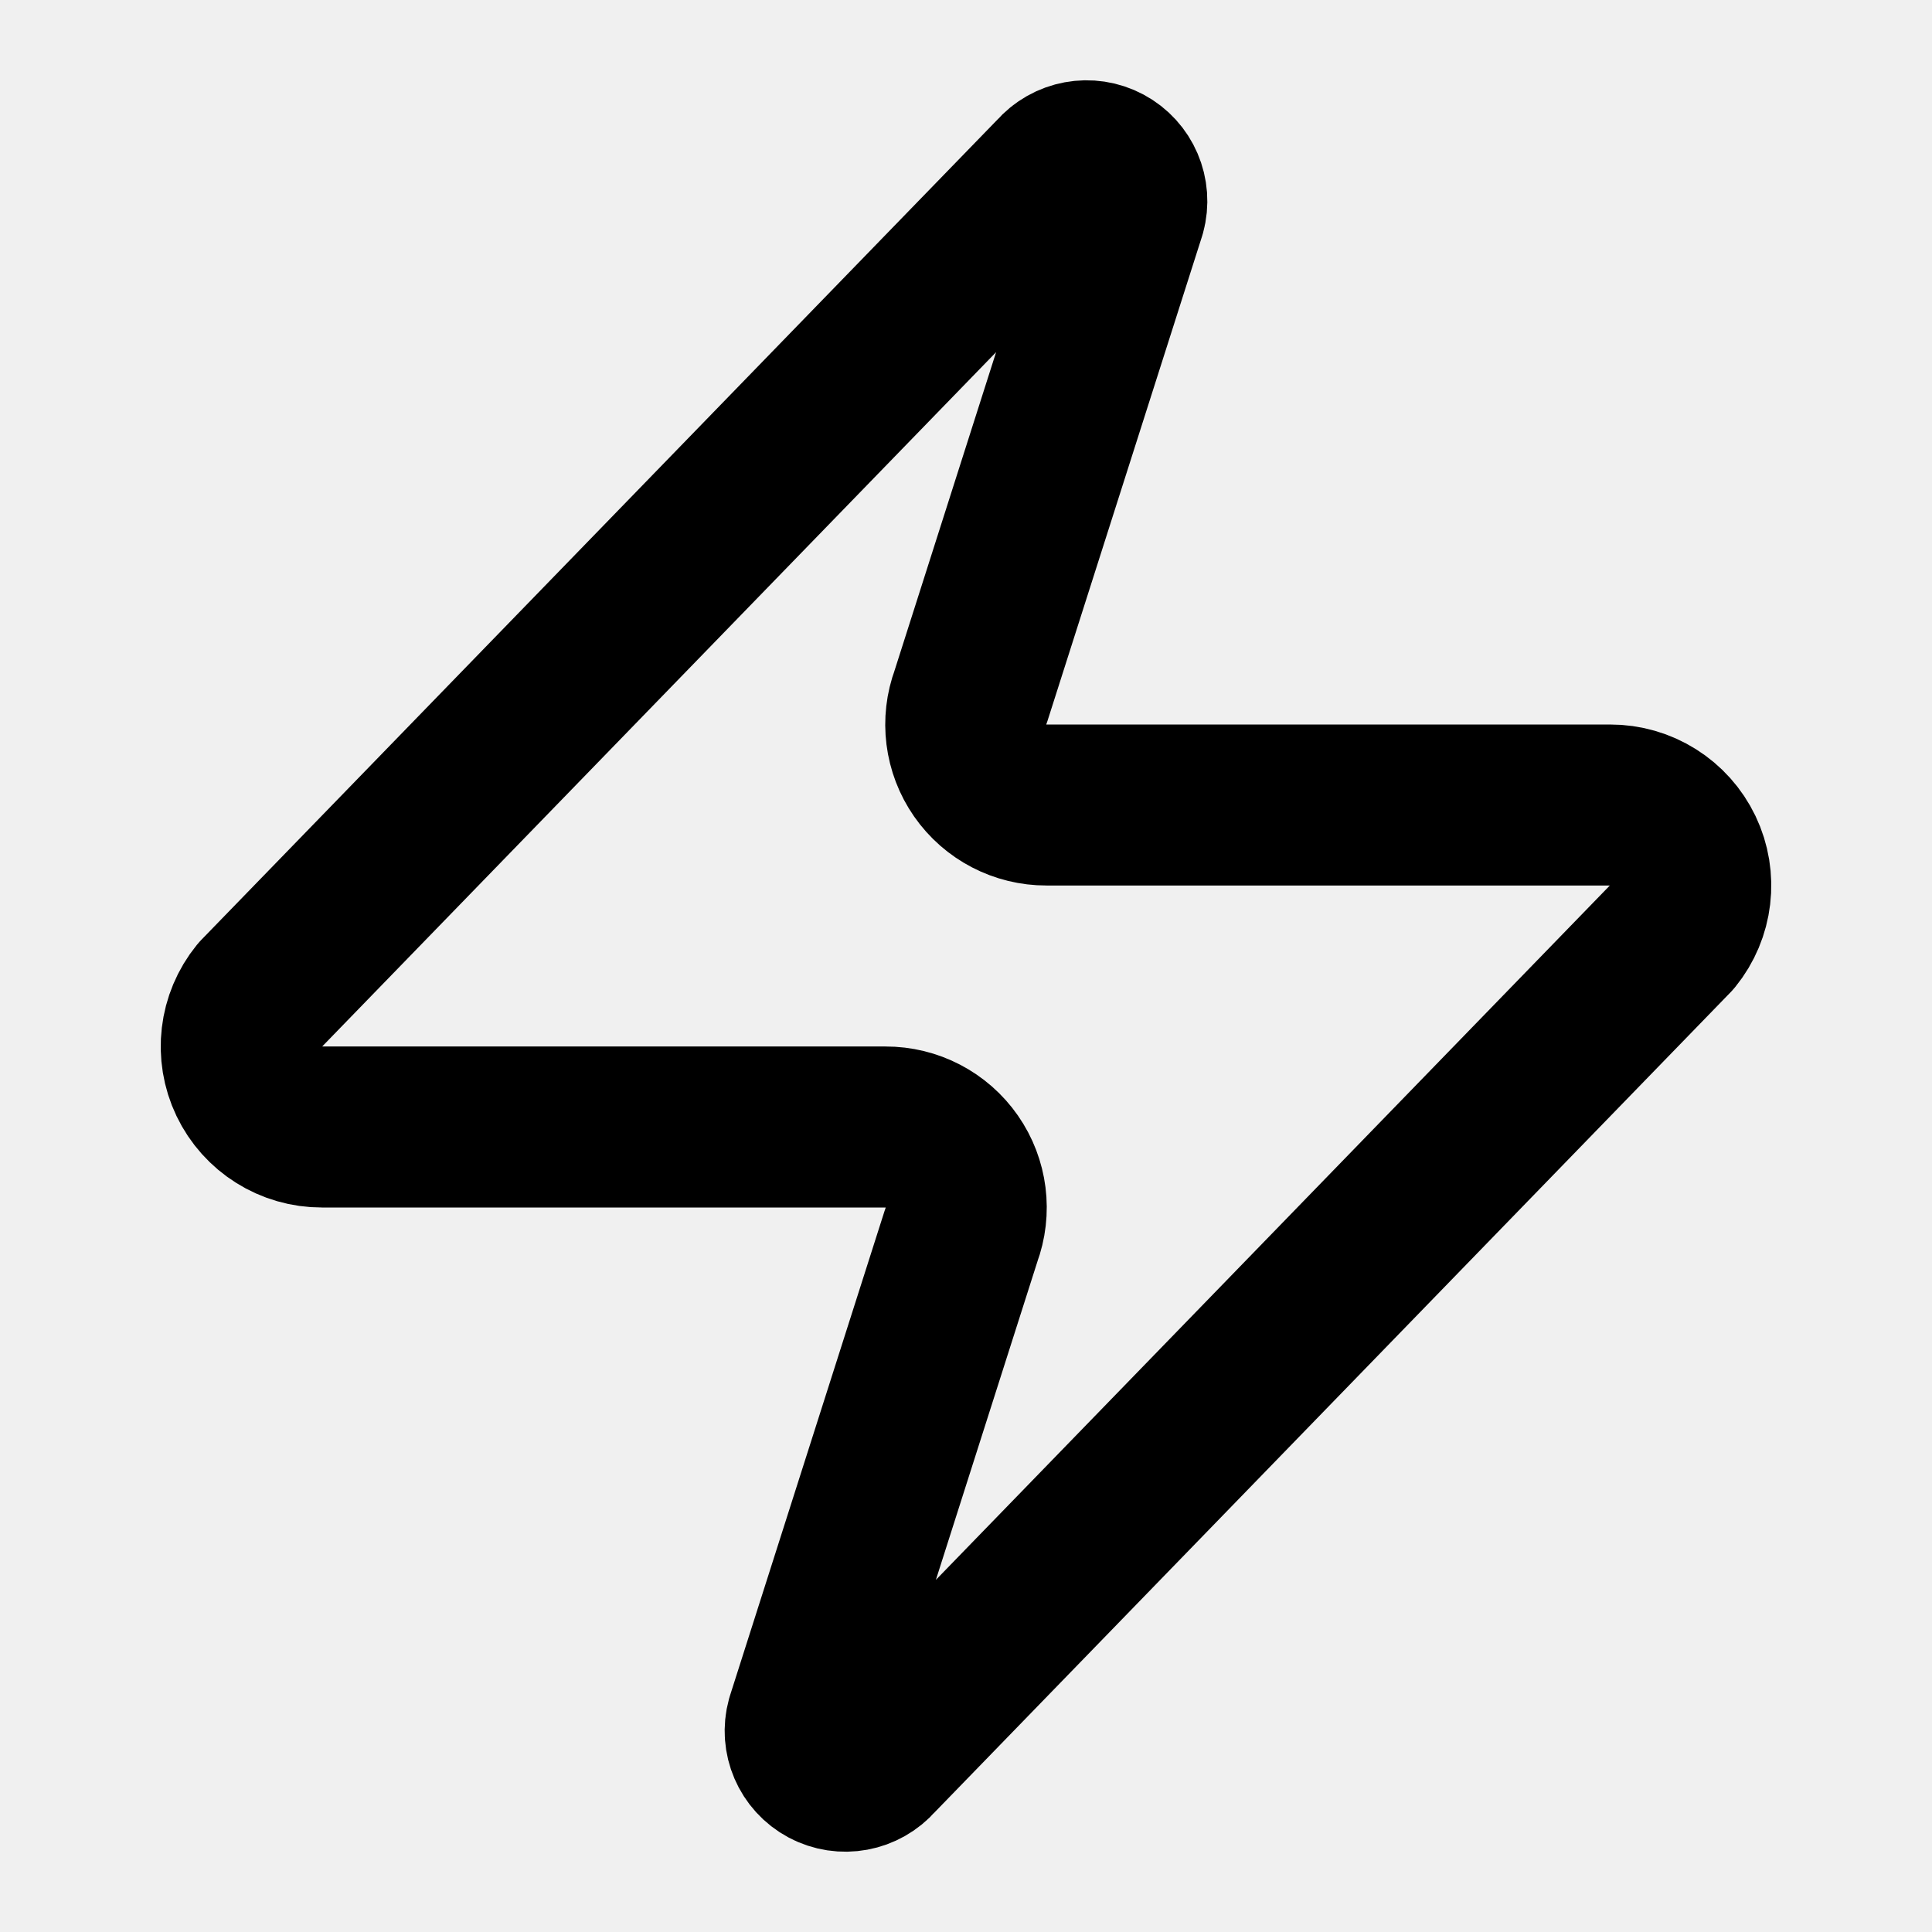
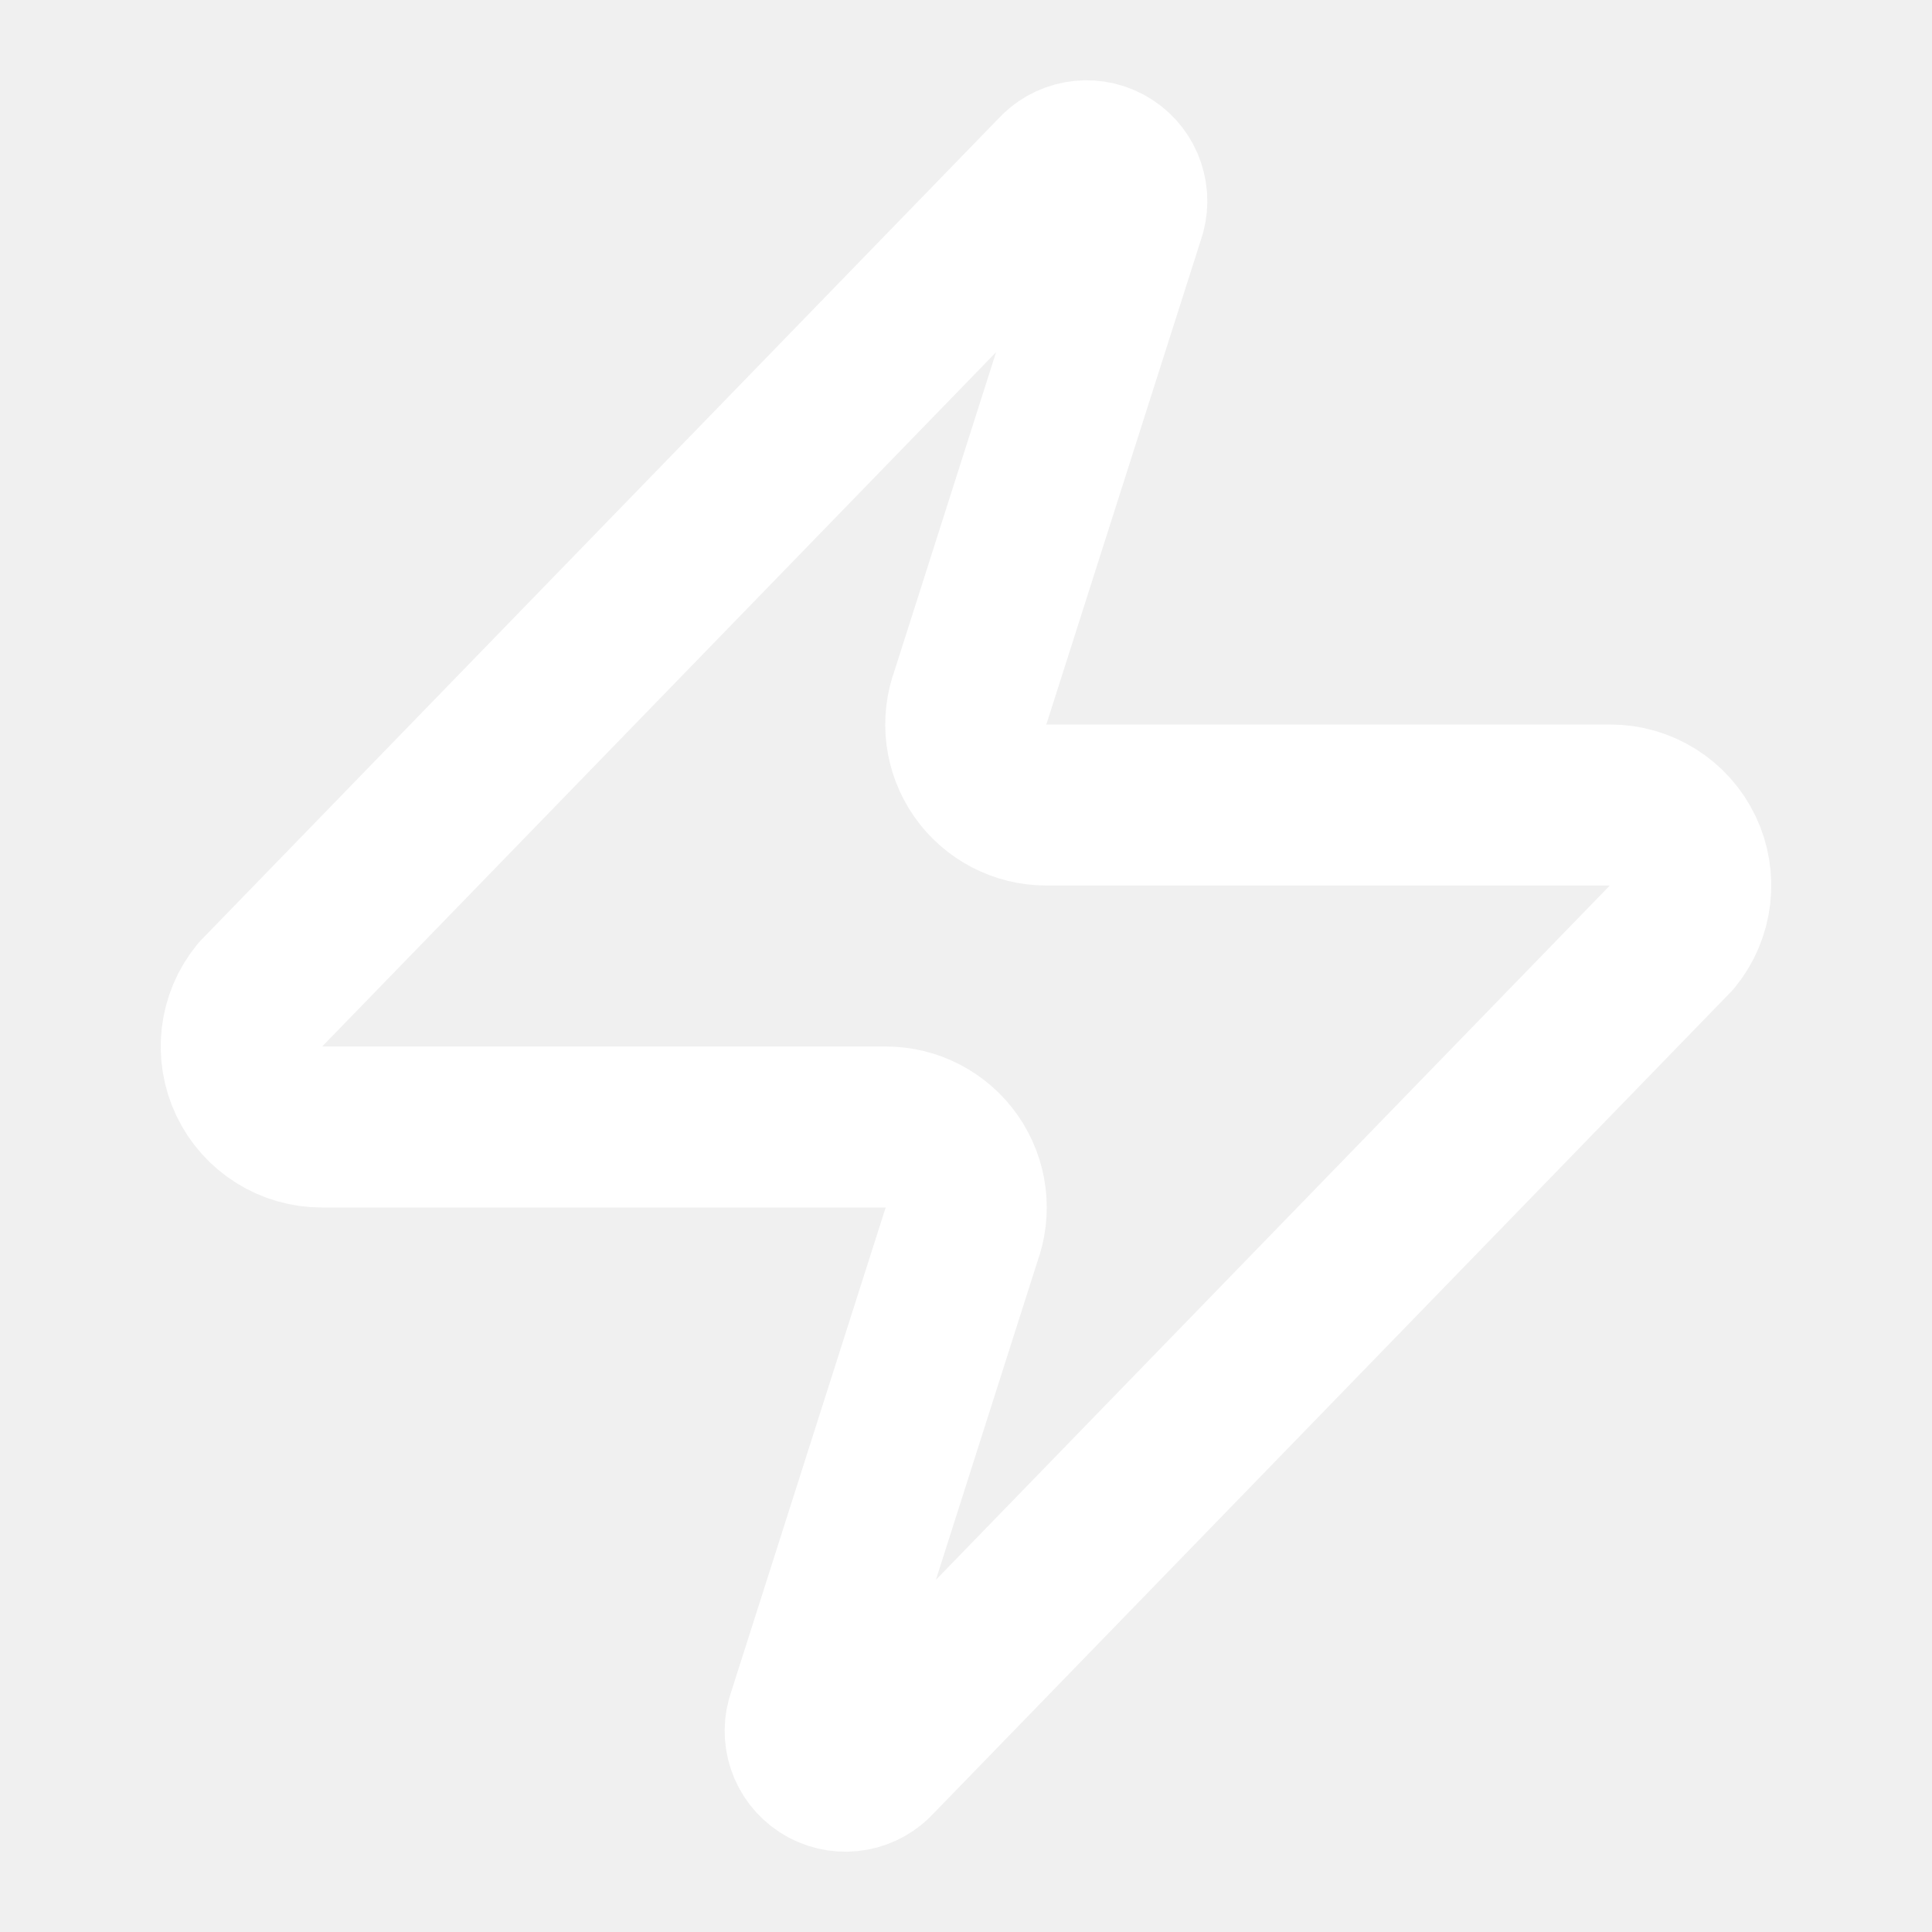
- <svg xmlns="http://www.w3.org/2000/svg" width="24" height="24" viewBox="0 0 24 24" fill="none" stroke="currentColor" stroke-width="2" stroke-linecap="round" stroke-linejoin="round">
+ <svg xmlns="http://www.w3.org/2000/svg" width="24" height="24" viewBox="0 0 24 24" fill="none" stroke="#ffffff" stroke-width="2" stroke-linecap="round" stroke-linejoin="round">
  <path d="M4 14a1 1 0 0 1-.78-1.63l9.9-10.2a.5.5 0 0 1 .86.46l-1.92 6.02A1 1 0 0 0 13 10h7a1 1 0 0 1 .78 1.63l-9.9 10.2a.5.5 0 0 1-.86-.46l1.92-6.02A1 1 0 0 0 11 14z" />
</svg>
